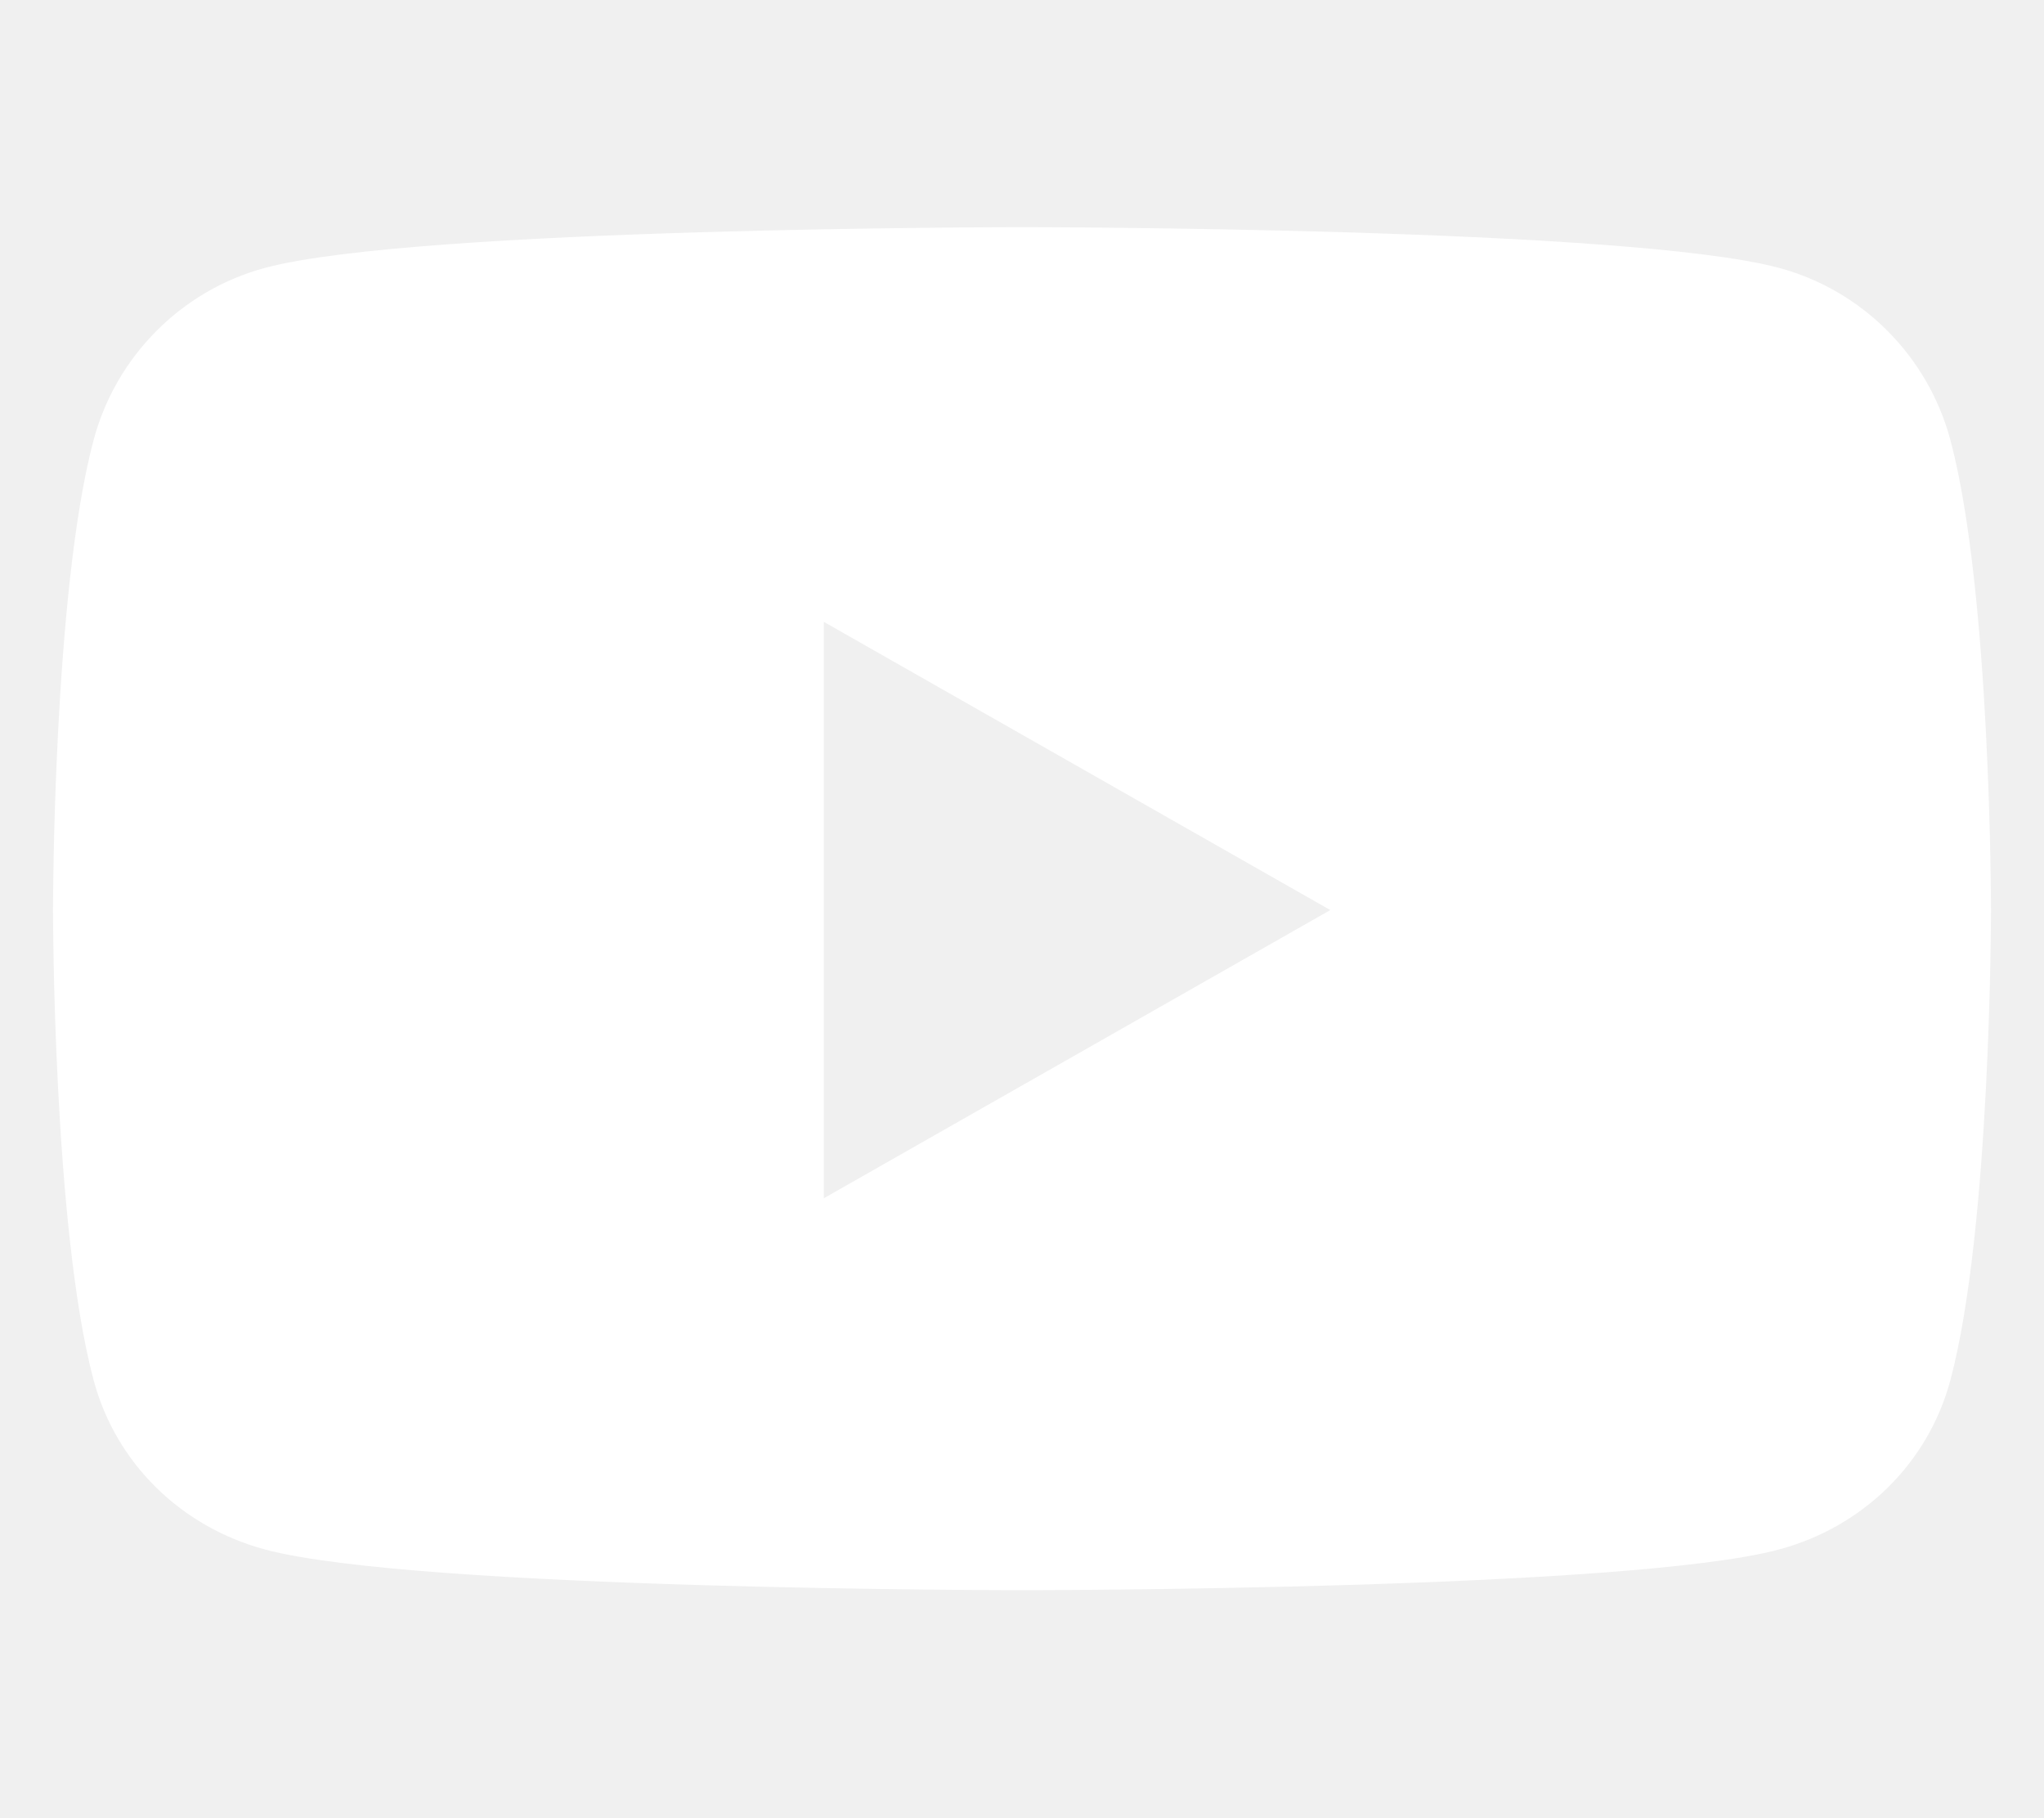
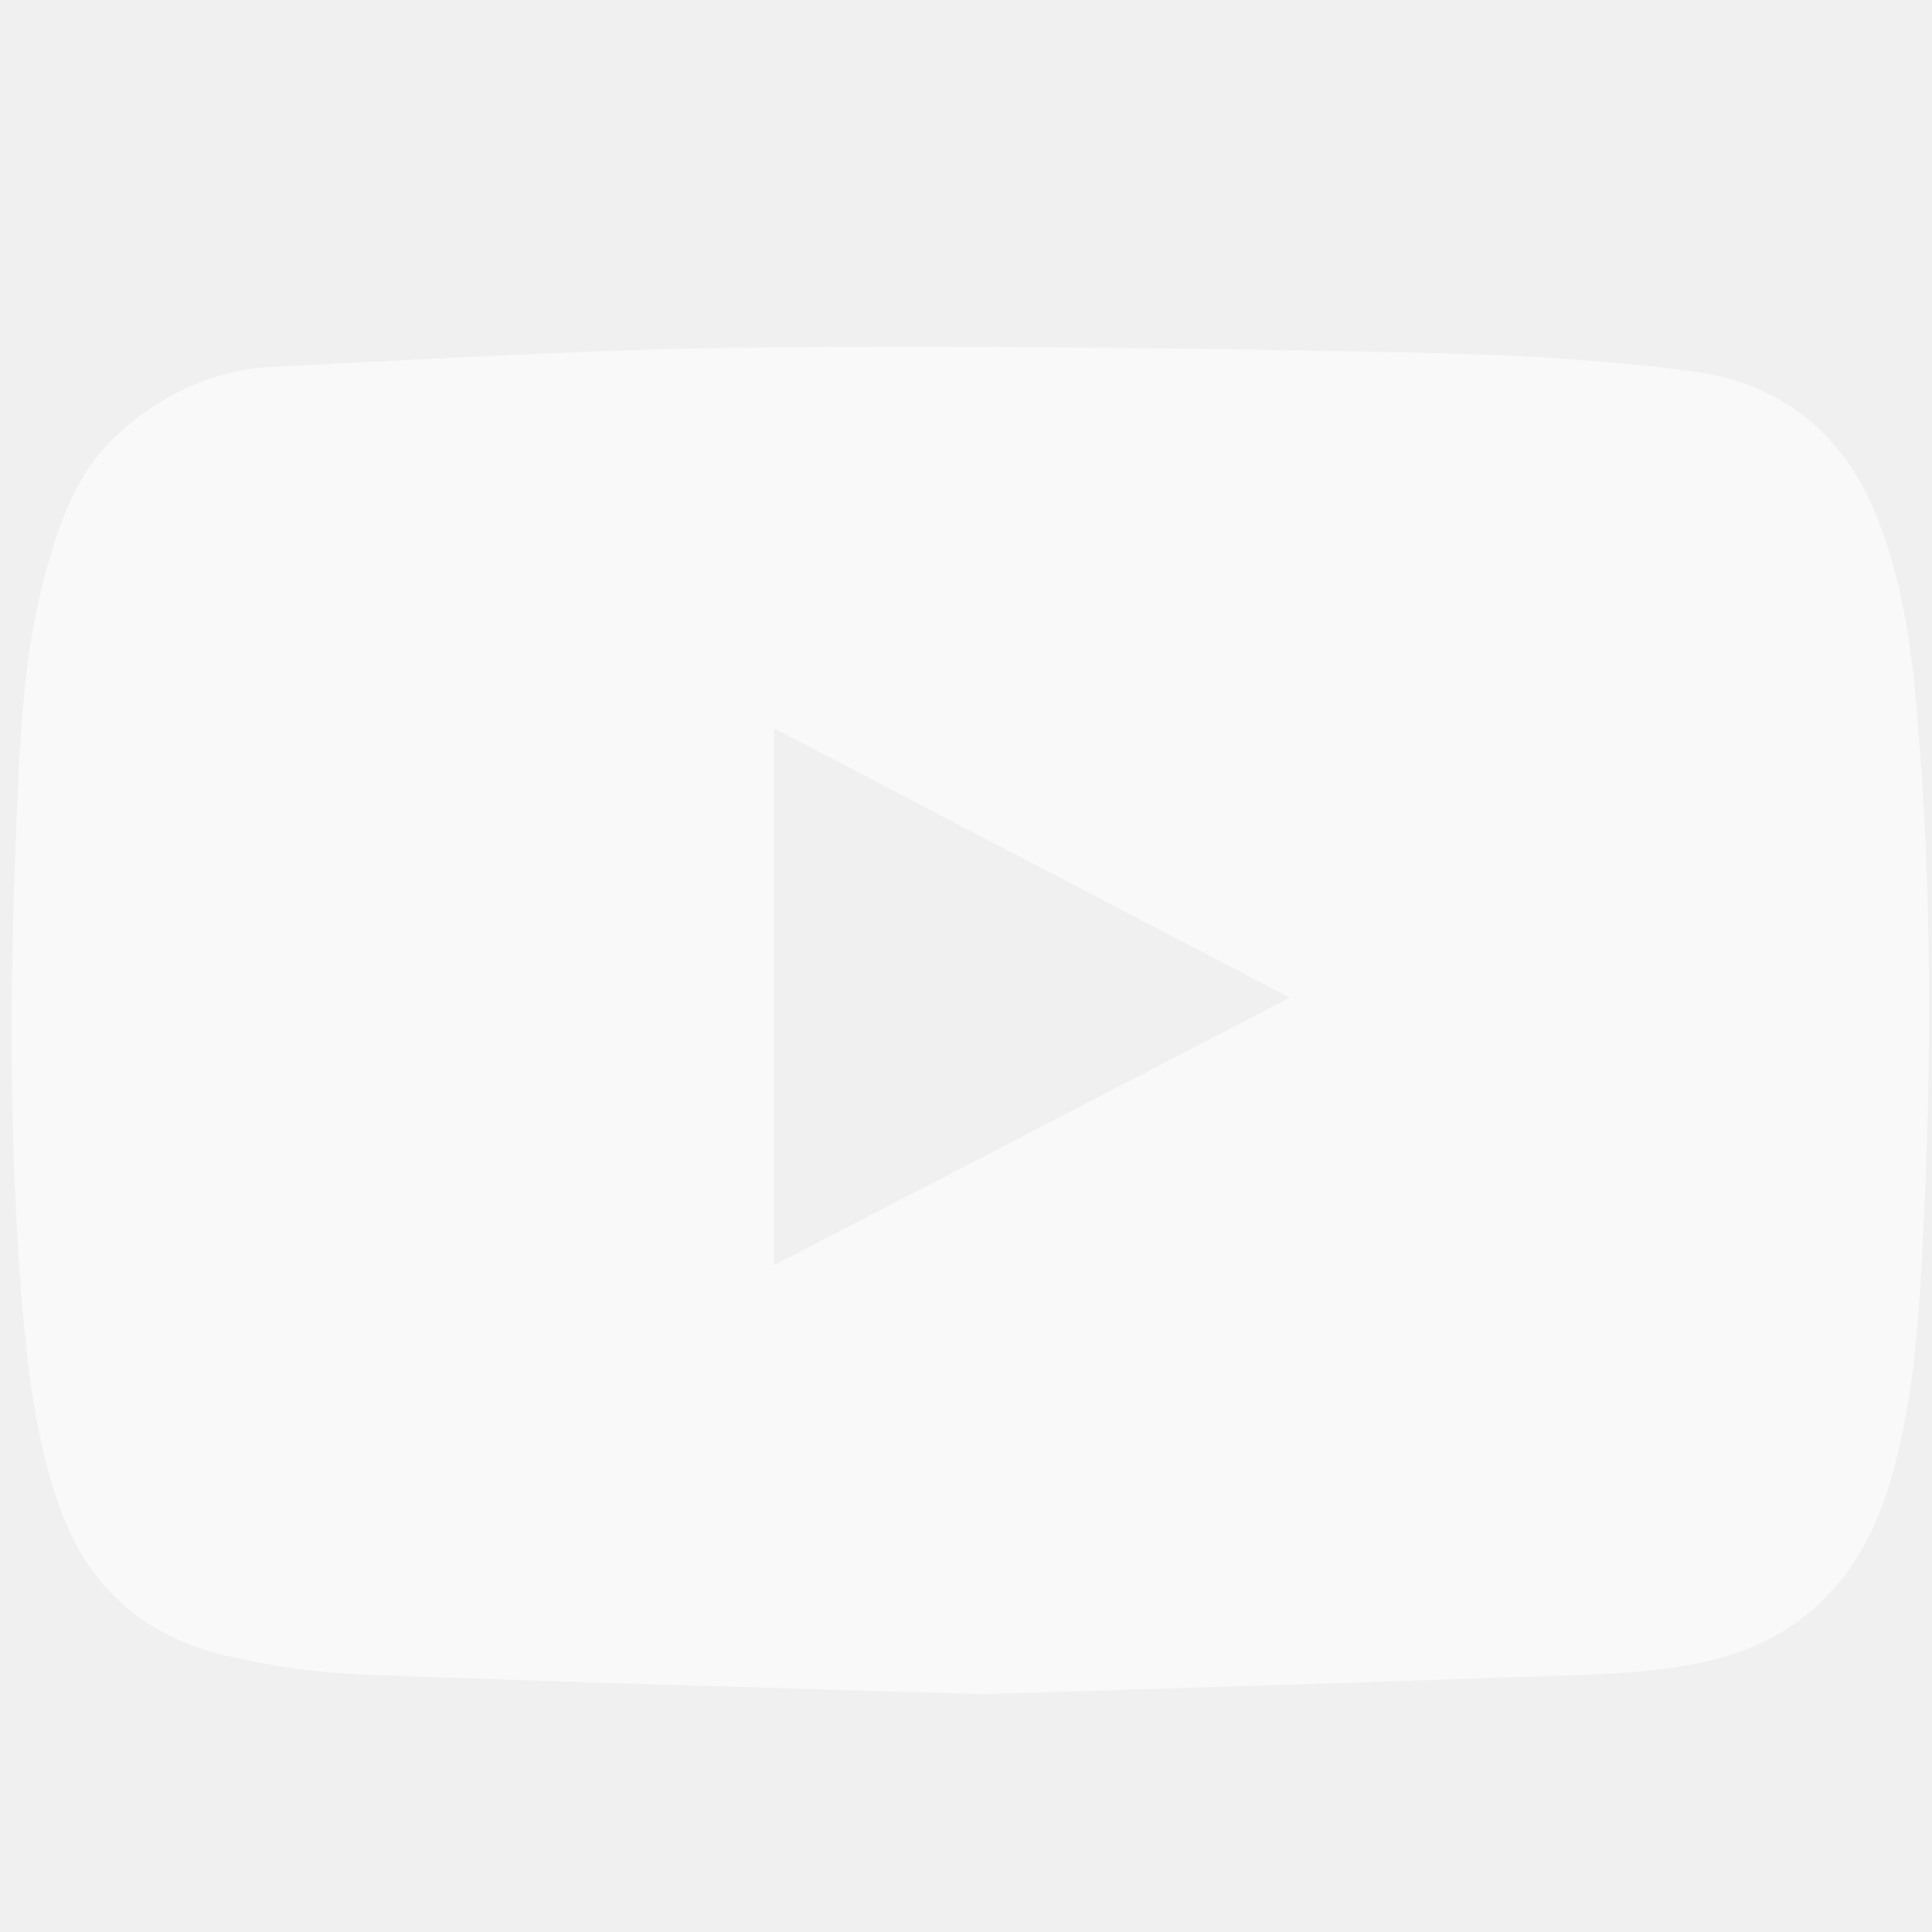
- <svg xmlns="http://www.w3.org/2000/svg" aria-hidden="true" focusable="false" data-prefix="fab" data-icon="youtube" class="svg-inline--fa fa-youtube fa-w-18" role="img" viewBox="0 0 576 512">
-   <path fill="#fff" d="M549.655 124.083c-6.281-23.65-24.787-42.276-48.284-48.597C458.781 64 288 64 288 64S117.22 64 74.629 75.486c-23.497 6.322-42.003 24.947-48.284 48.597-11.412 42.867-11.412 132.305-11.412 132.305s0 89.438 11.412 132.305c6.281 23.65 24.787 41.5 48.284 47.821C117.22 448 288 448 288 448s170.78 0 213.371-11.486c23.497-6.321 42.003-24.171 48.284-47.821 11.412-42.867 11.412-132.305 11.412-132.305s0-89.438-11.412-132.305zm-317.51 213.508V175.185l142.739 81.205-142.739 81.201z" />
+ <svg xmlns="http://www.w3.org/2000/svg" width="32" height="32" viewBox="0 0 32 32" fill="none">
+   <path d="M16.275 28.062C12.706 27.95 9.312 27.863 5.919 27.731C5.187 27.7 4.444 27.587 3.731 27.419C2.394 27.106 1.469 26.3 0.994 24.981C0.612 23.919 0.475 22.825 0.375 21.712C0.156 19.1 0.156 16.488 0.262 13.875C0.325 12.4 0.362 10.912 0.756 9.481C0.994 8.625 1.281 7.788 1.975 7.169C2.706 6.513 3.562 6.119 4.537 6.075C7.212 5.944 9.881 5.781 12.556 5.756C16.156 5.719 19.762 5.769 23.363 5.838C24.919 5.869 26.488 5.95 28.031 6.15C29.444 6.338 30.5 7.125 31.062 8.5C31.494 9.556 31.656 10.662 31.75 11.787C31.994 14.606 32 17.425 31.863 20.244C31.794 21.675 31.725 23.113 31.319 24.506C30.856 26.106 29.875 27.163 28.238 27.525C27.6 27.663 26.938 27.712 26.288 27.738C22.887 27.856 19.494 27.962 16.275 28.062ZM12.819 20.956C15.669 19.481 18.488 18.019 21.363 16.525C18.494 15.025 15.675 13.556 12.819 12.062C12.819 15.044 12.819 17.975 12.819 20.956Z" fill="white" fill-opacity="0.6" />
</svg>
